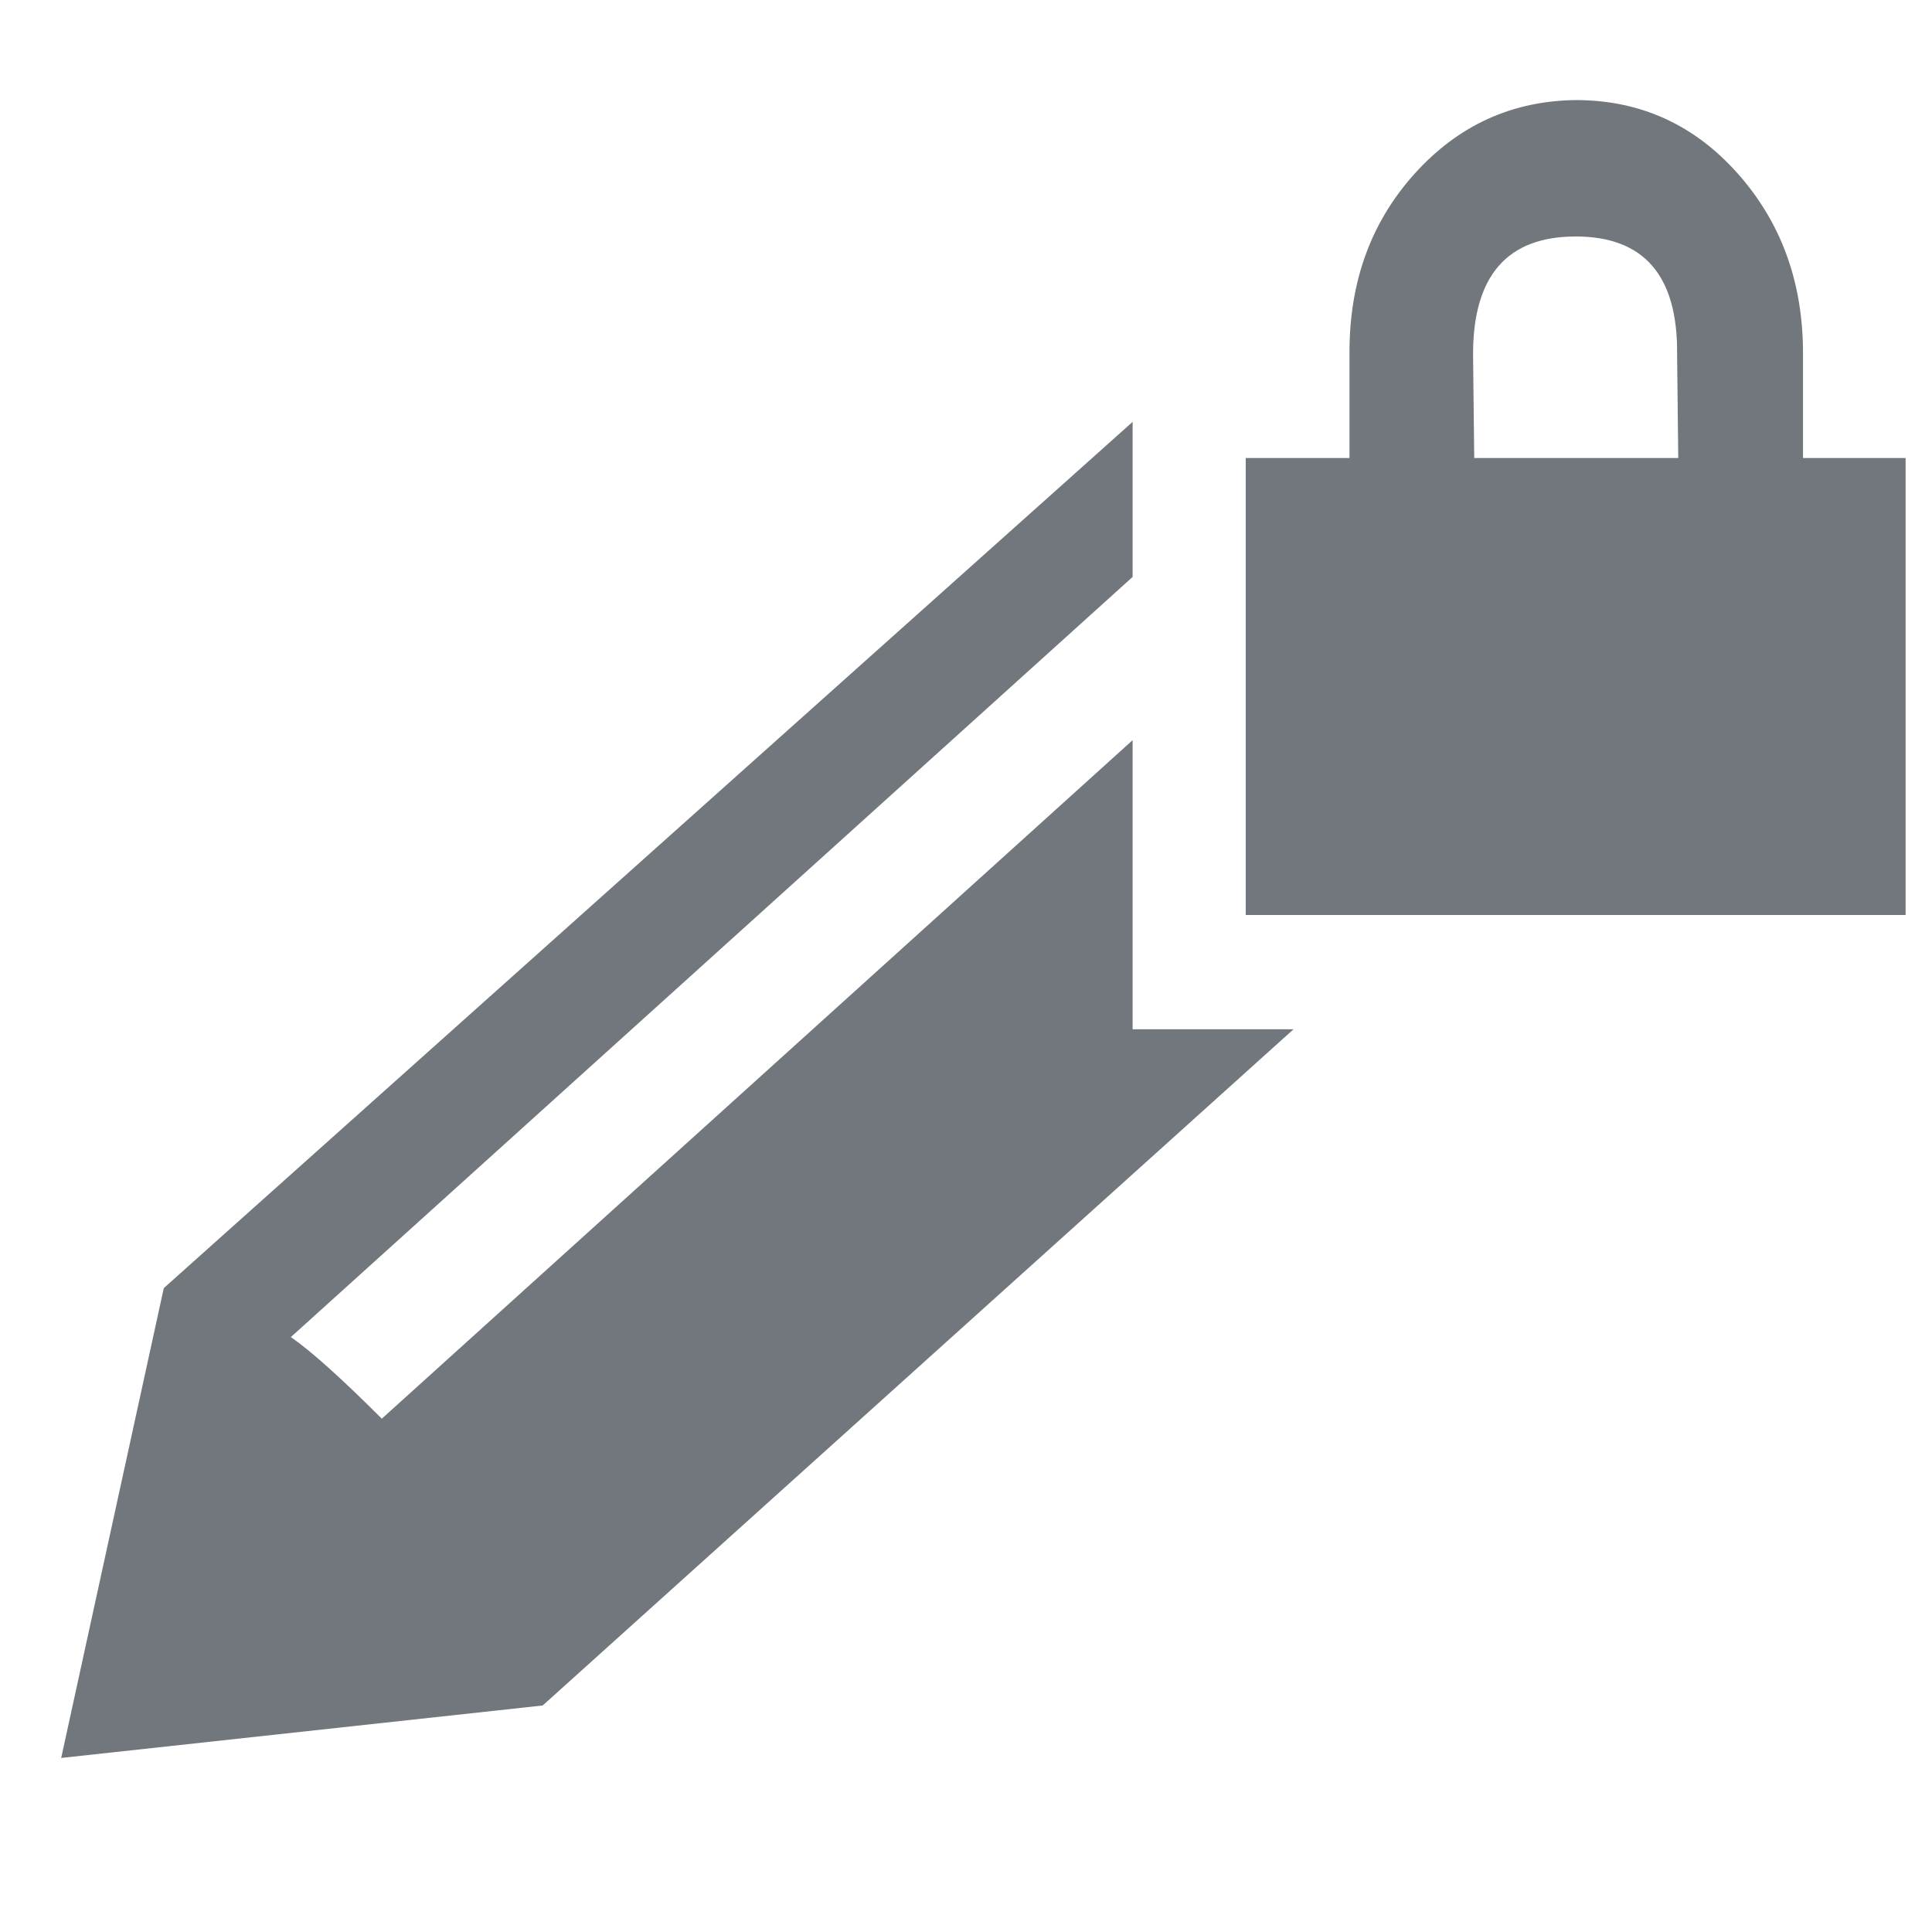
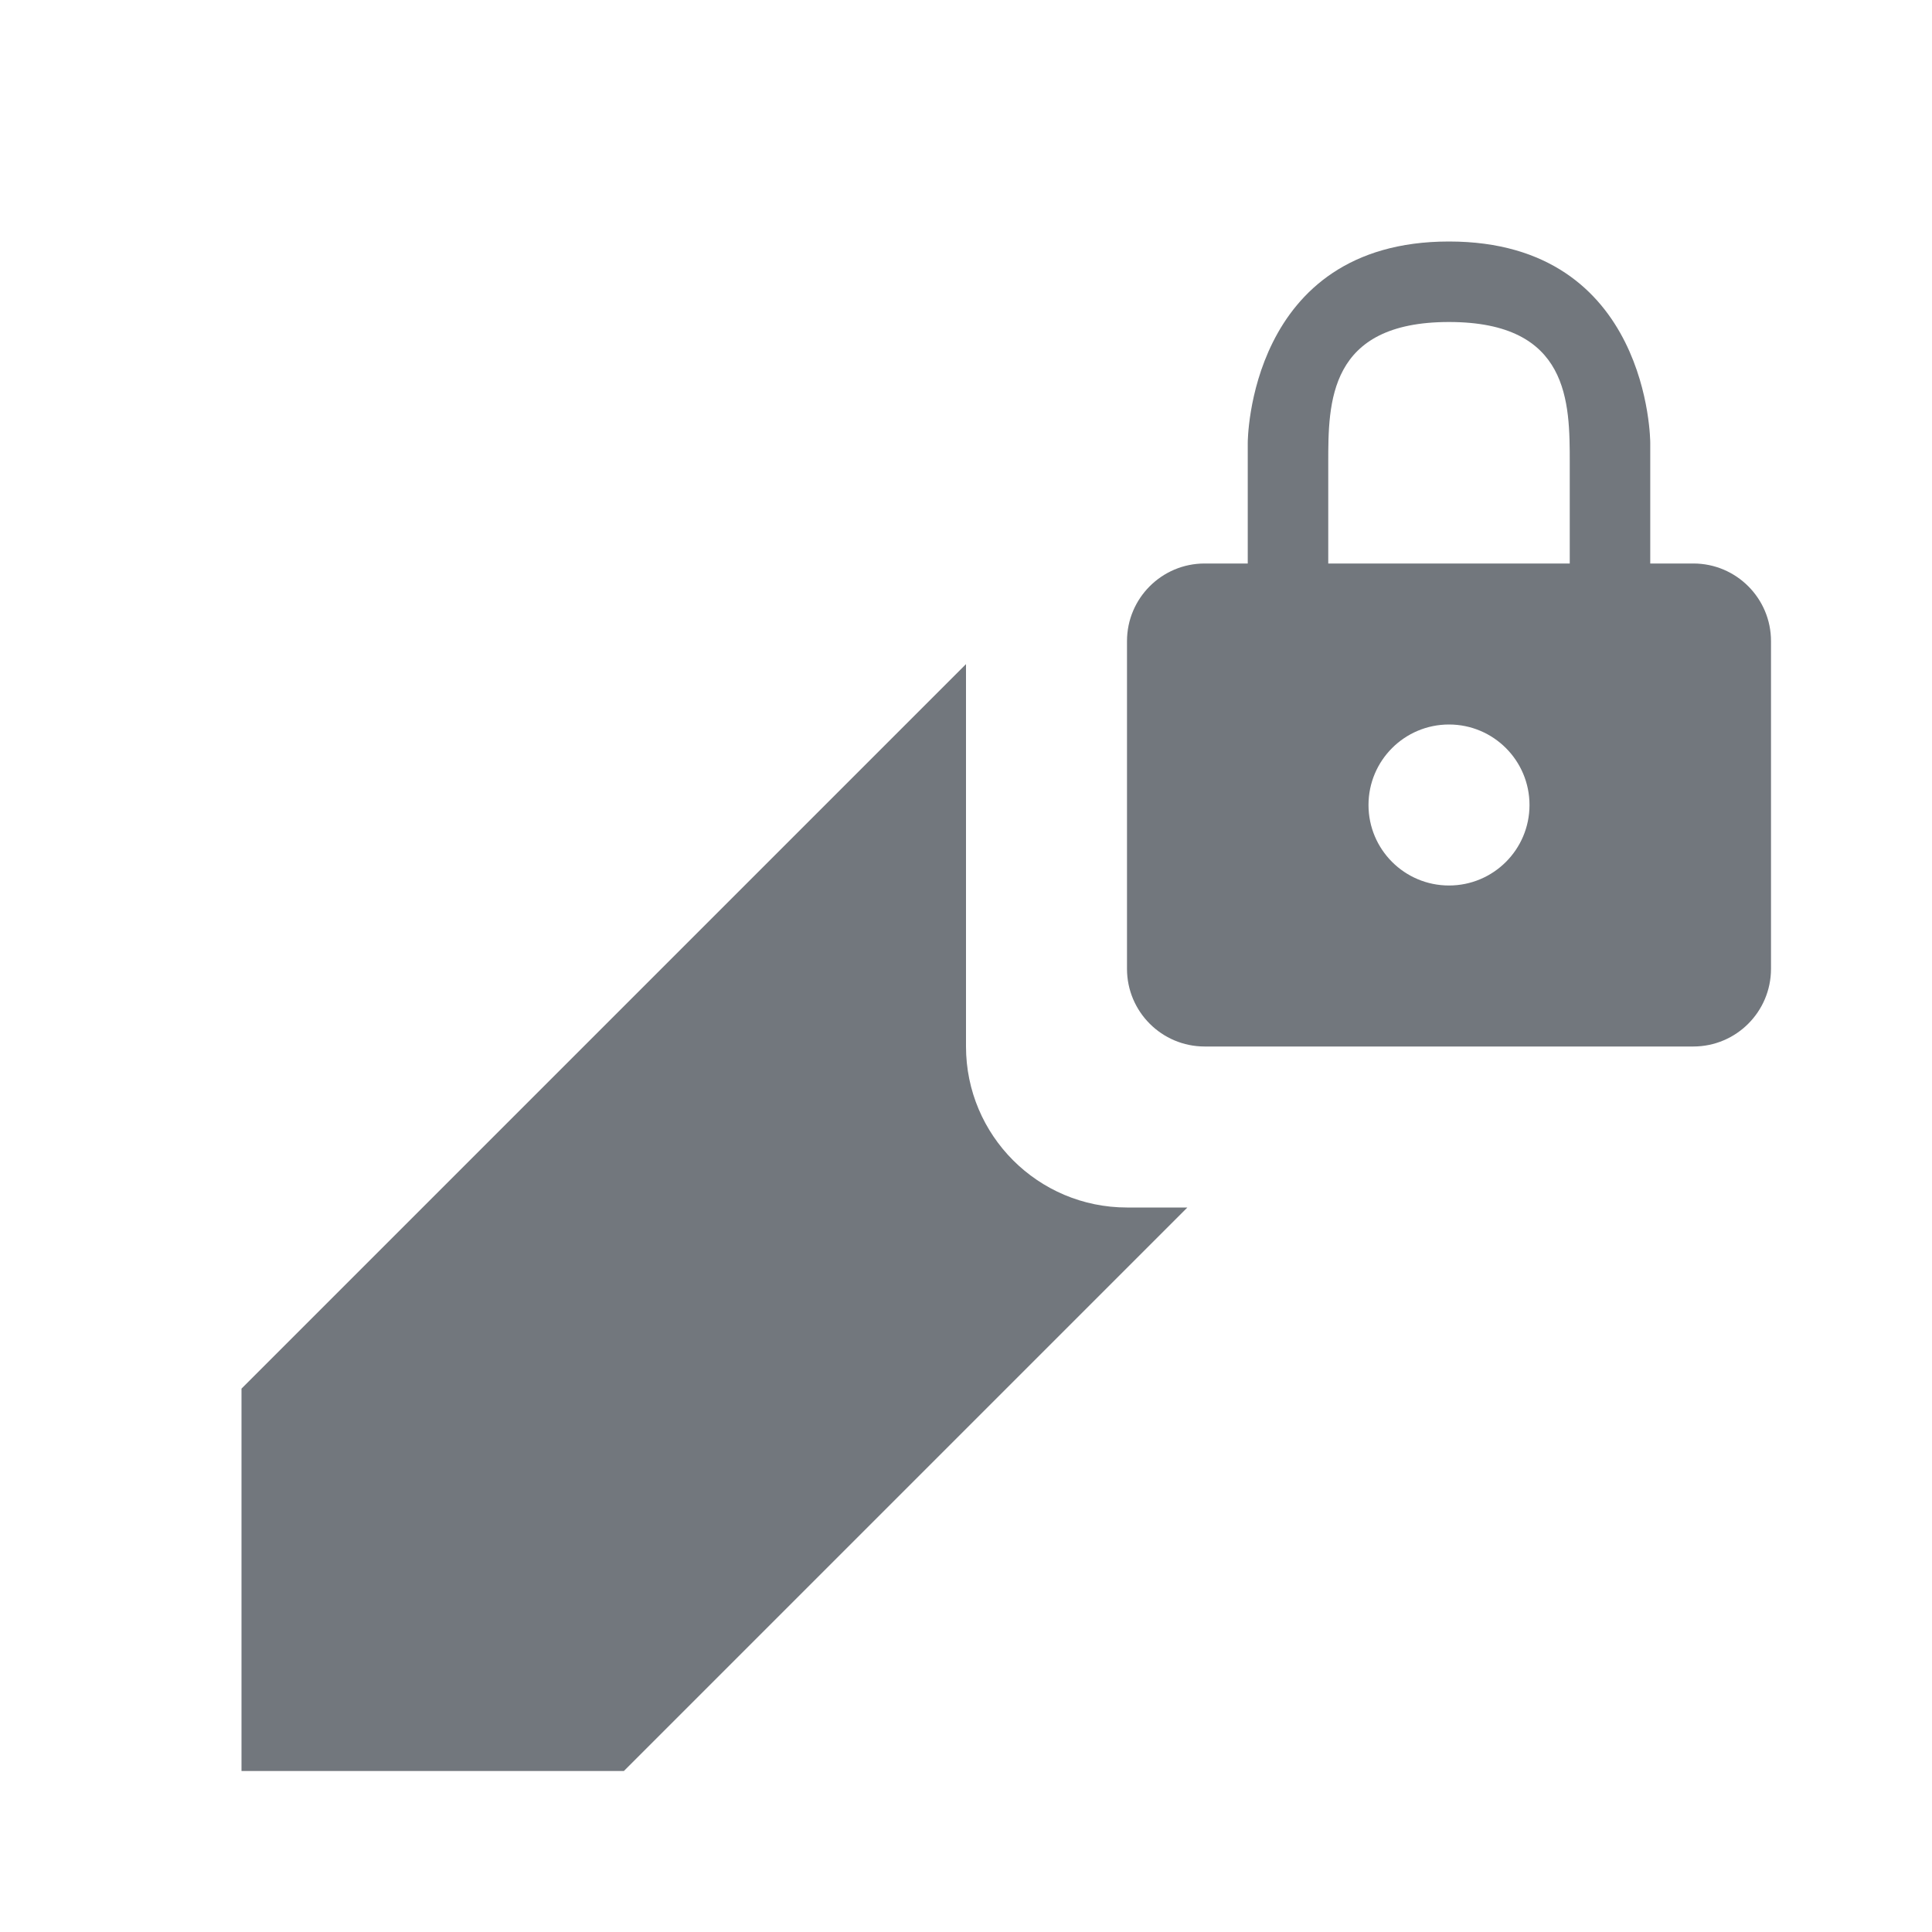
- <svg xmlns="http://www.w3.org/2000/svg" width="24" height="24" fill="#72777d" viewBox="0 -410 2048 2048">
-   <path d="M1670.264-159.32q-108.757 0-108.757 124.825l1.236 109.993h216.278l-1.23-109.993q1.238-124.824-107.52-124.824zm0-144.596q102.577 0 171.787 77.86 69.21 77.86 69.21 190.324v111.23h108.76v484.46h-699.5V75.5h109.994V-36.968q0-112.464 69.21-189.09 69.208-76.623 170.55-77.86zm-469.632 984.992h170.55l-795.9 716.807-510.417 55.614L173.622 955.44l1027.01-918.254v164.37l-892.3 805.79q32.132 22.245 96.398 86.51l795.902-719.277v306.49z" />
+ <svg xmlns="http://www.w3.org/2000/svg" width="24" height="24" viewBox="0 0 24 24">
+   <g id="Page-1" fill="none" fill-rule="evenodd">
+     <g id="edit-locked" fill="#72777d">
+       <path d="M14 15h.75l-7 7H3v-4.75l9-9V13a2 2 0 0 0 2 2zm7.036-8c.532 0 .964.432.964.964v4.072a.965.965 0 0 1-.964.964h-6.072a.965.965 0 0 1-.964-.964V7.964c0-.532.432-.964.964-.964h.536V5.5S15.5 3 18 3s2.5 2.5 2.5 2.5V7h.536zM19.5 7V5.75C19.5 5 19.5 4 18 4s-1.5 1-1.5 1.75V7h3zM18 11a1 1 0 1 0 0-2 1 1 0 0 0 0 2z" />
+     </g>
+   </g>
</svg>
